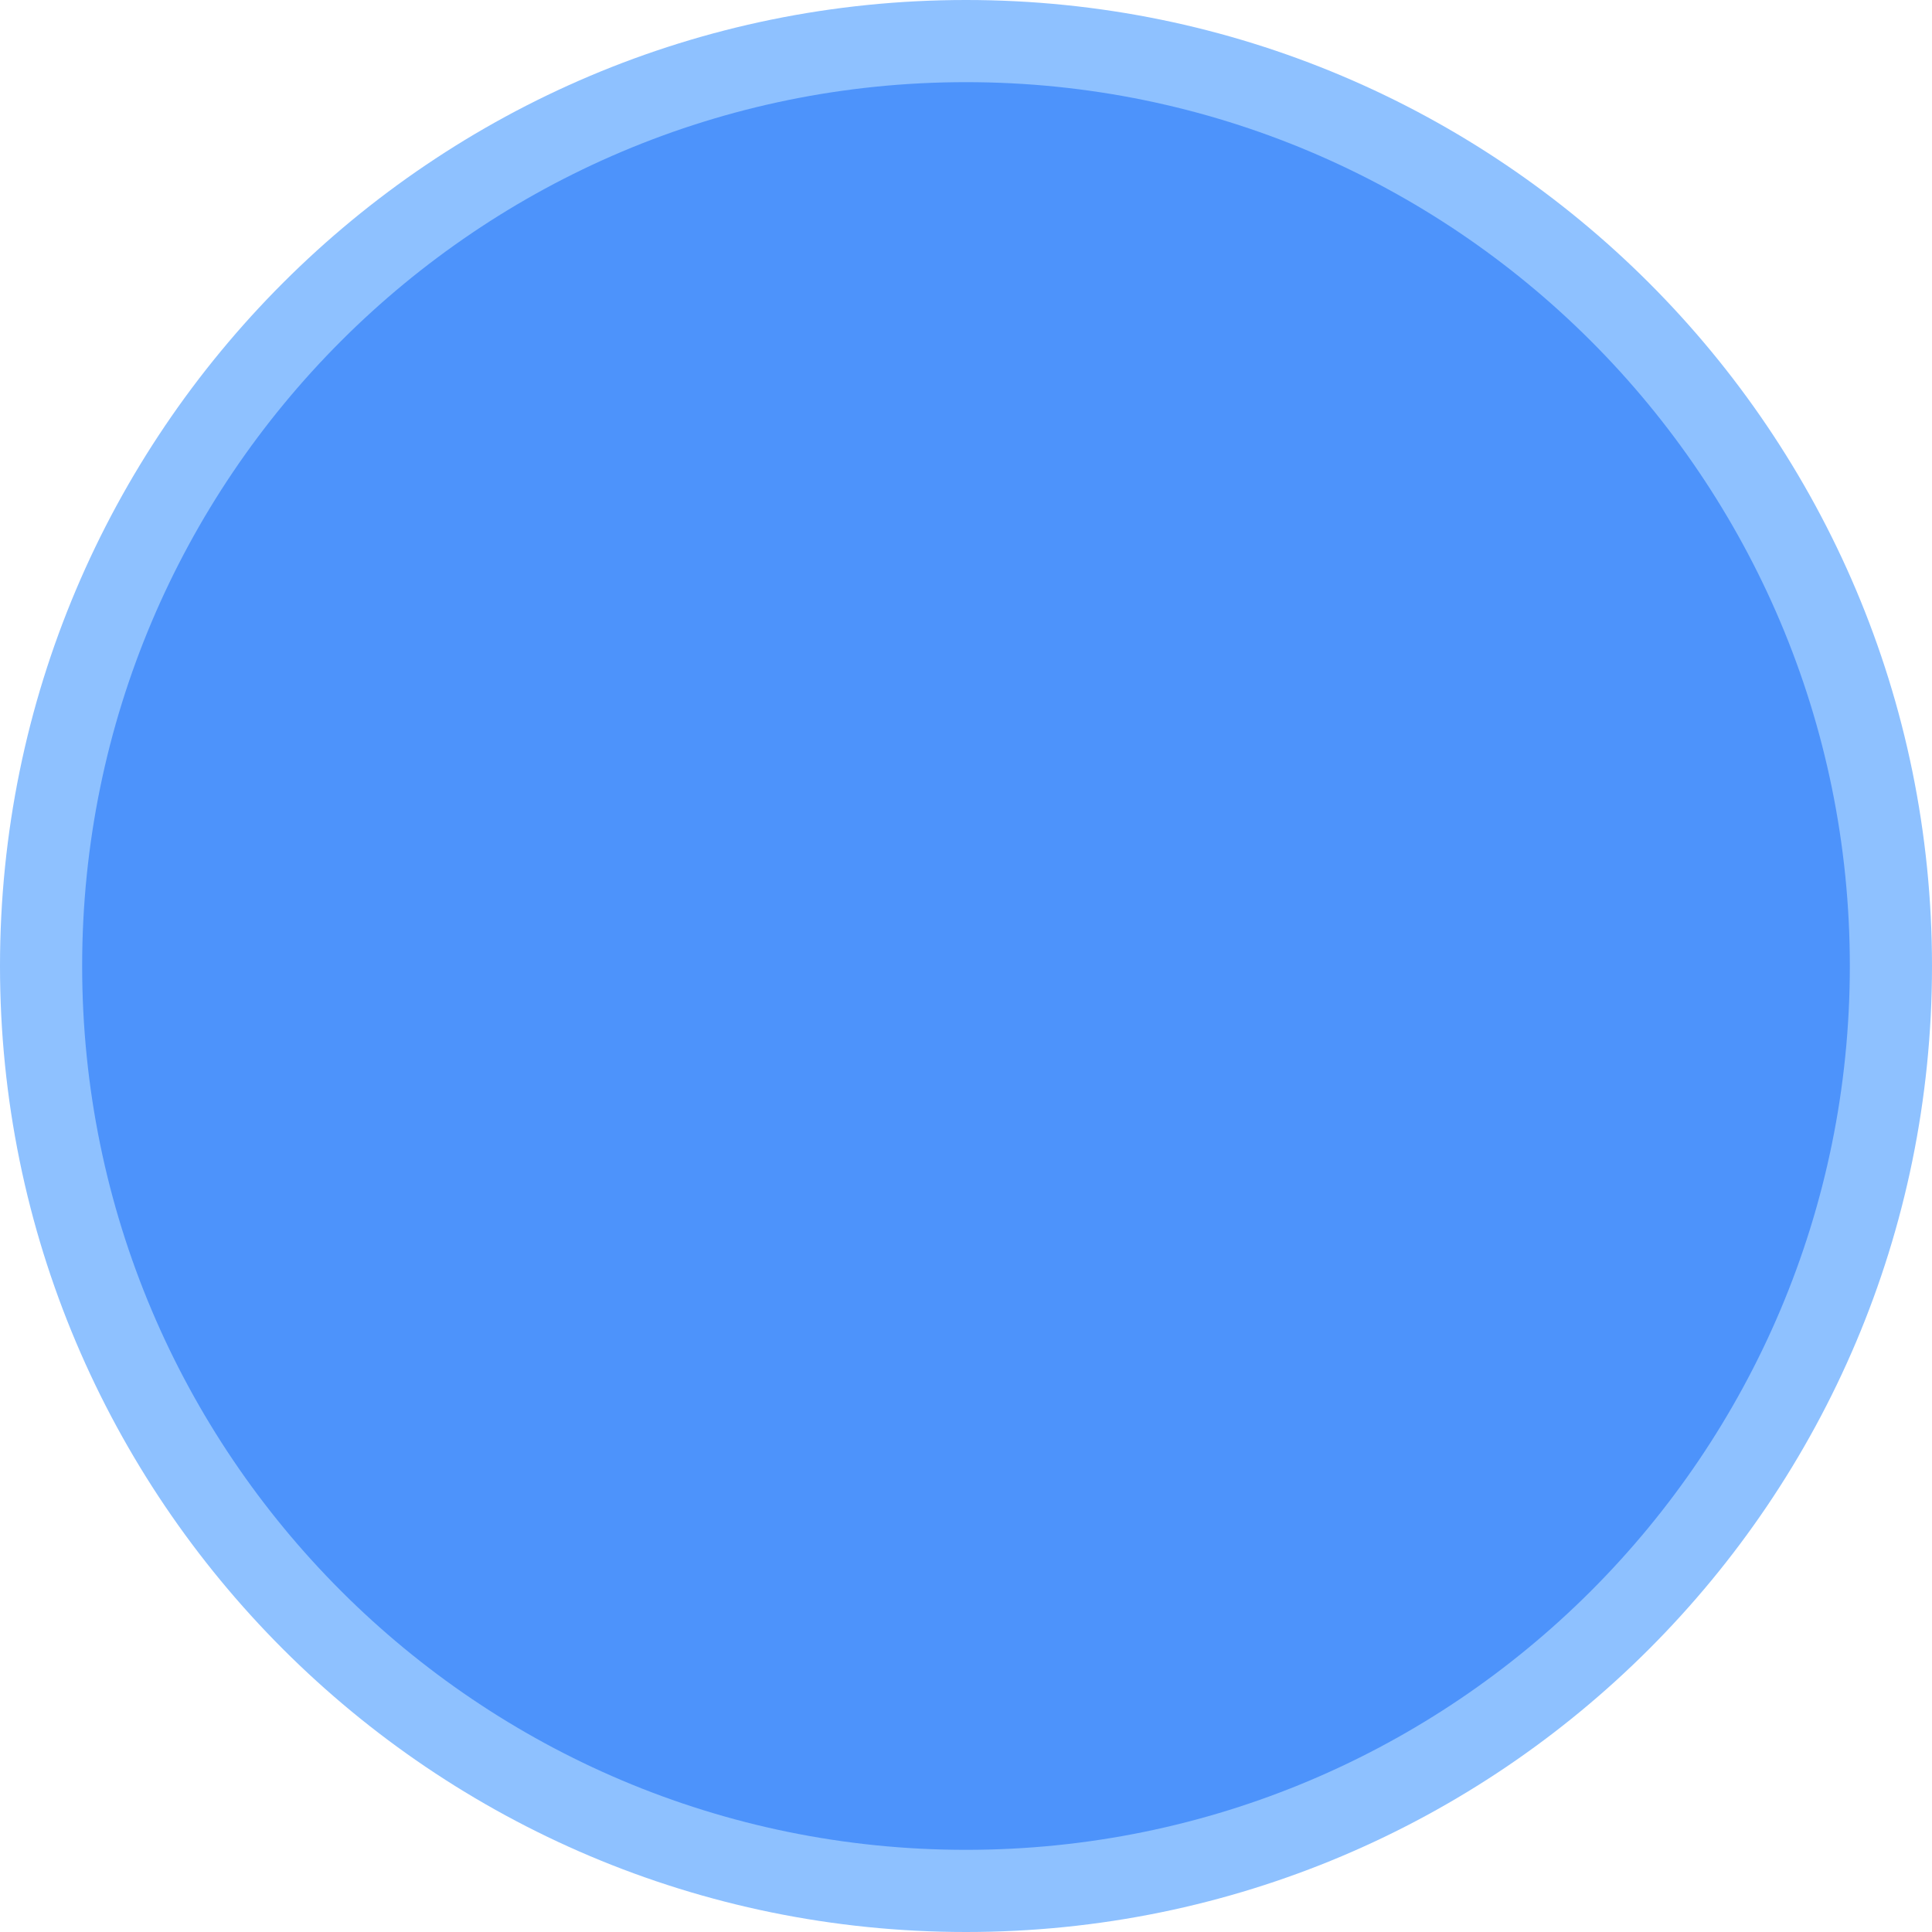
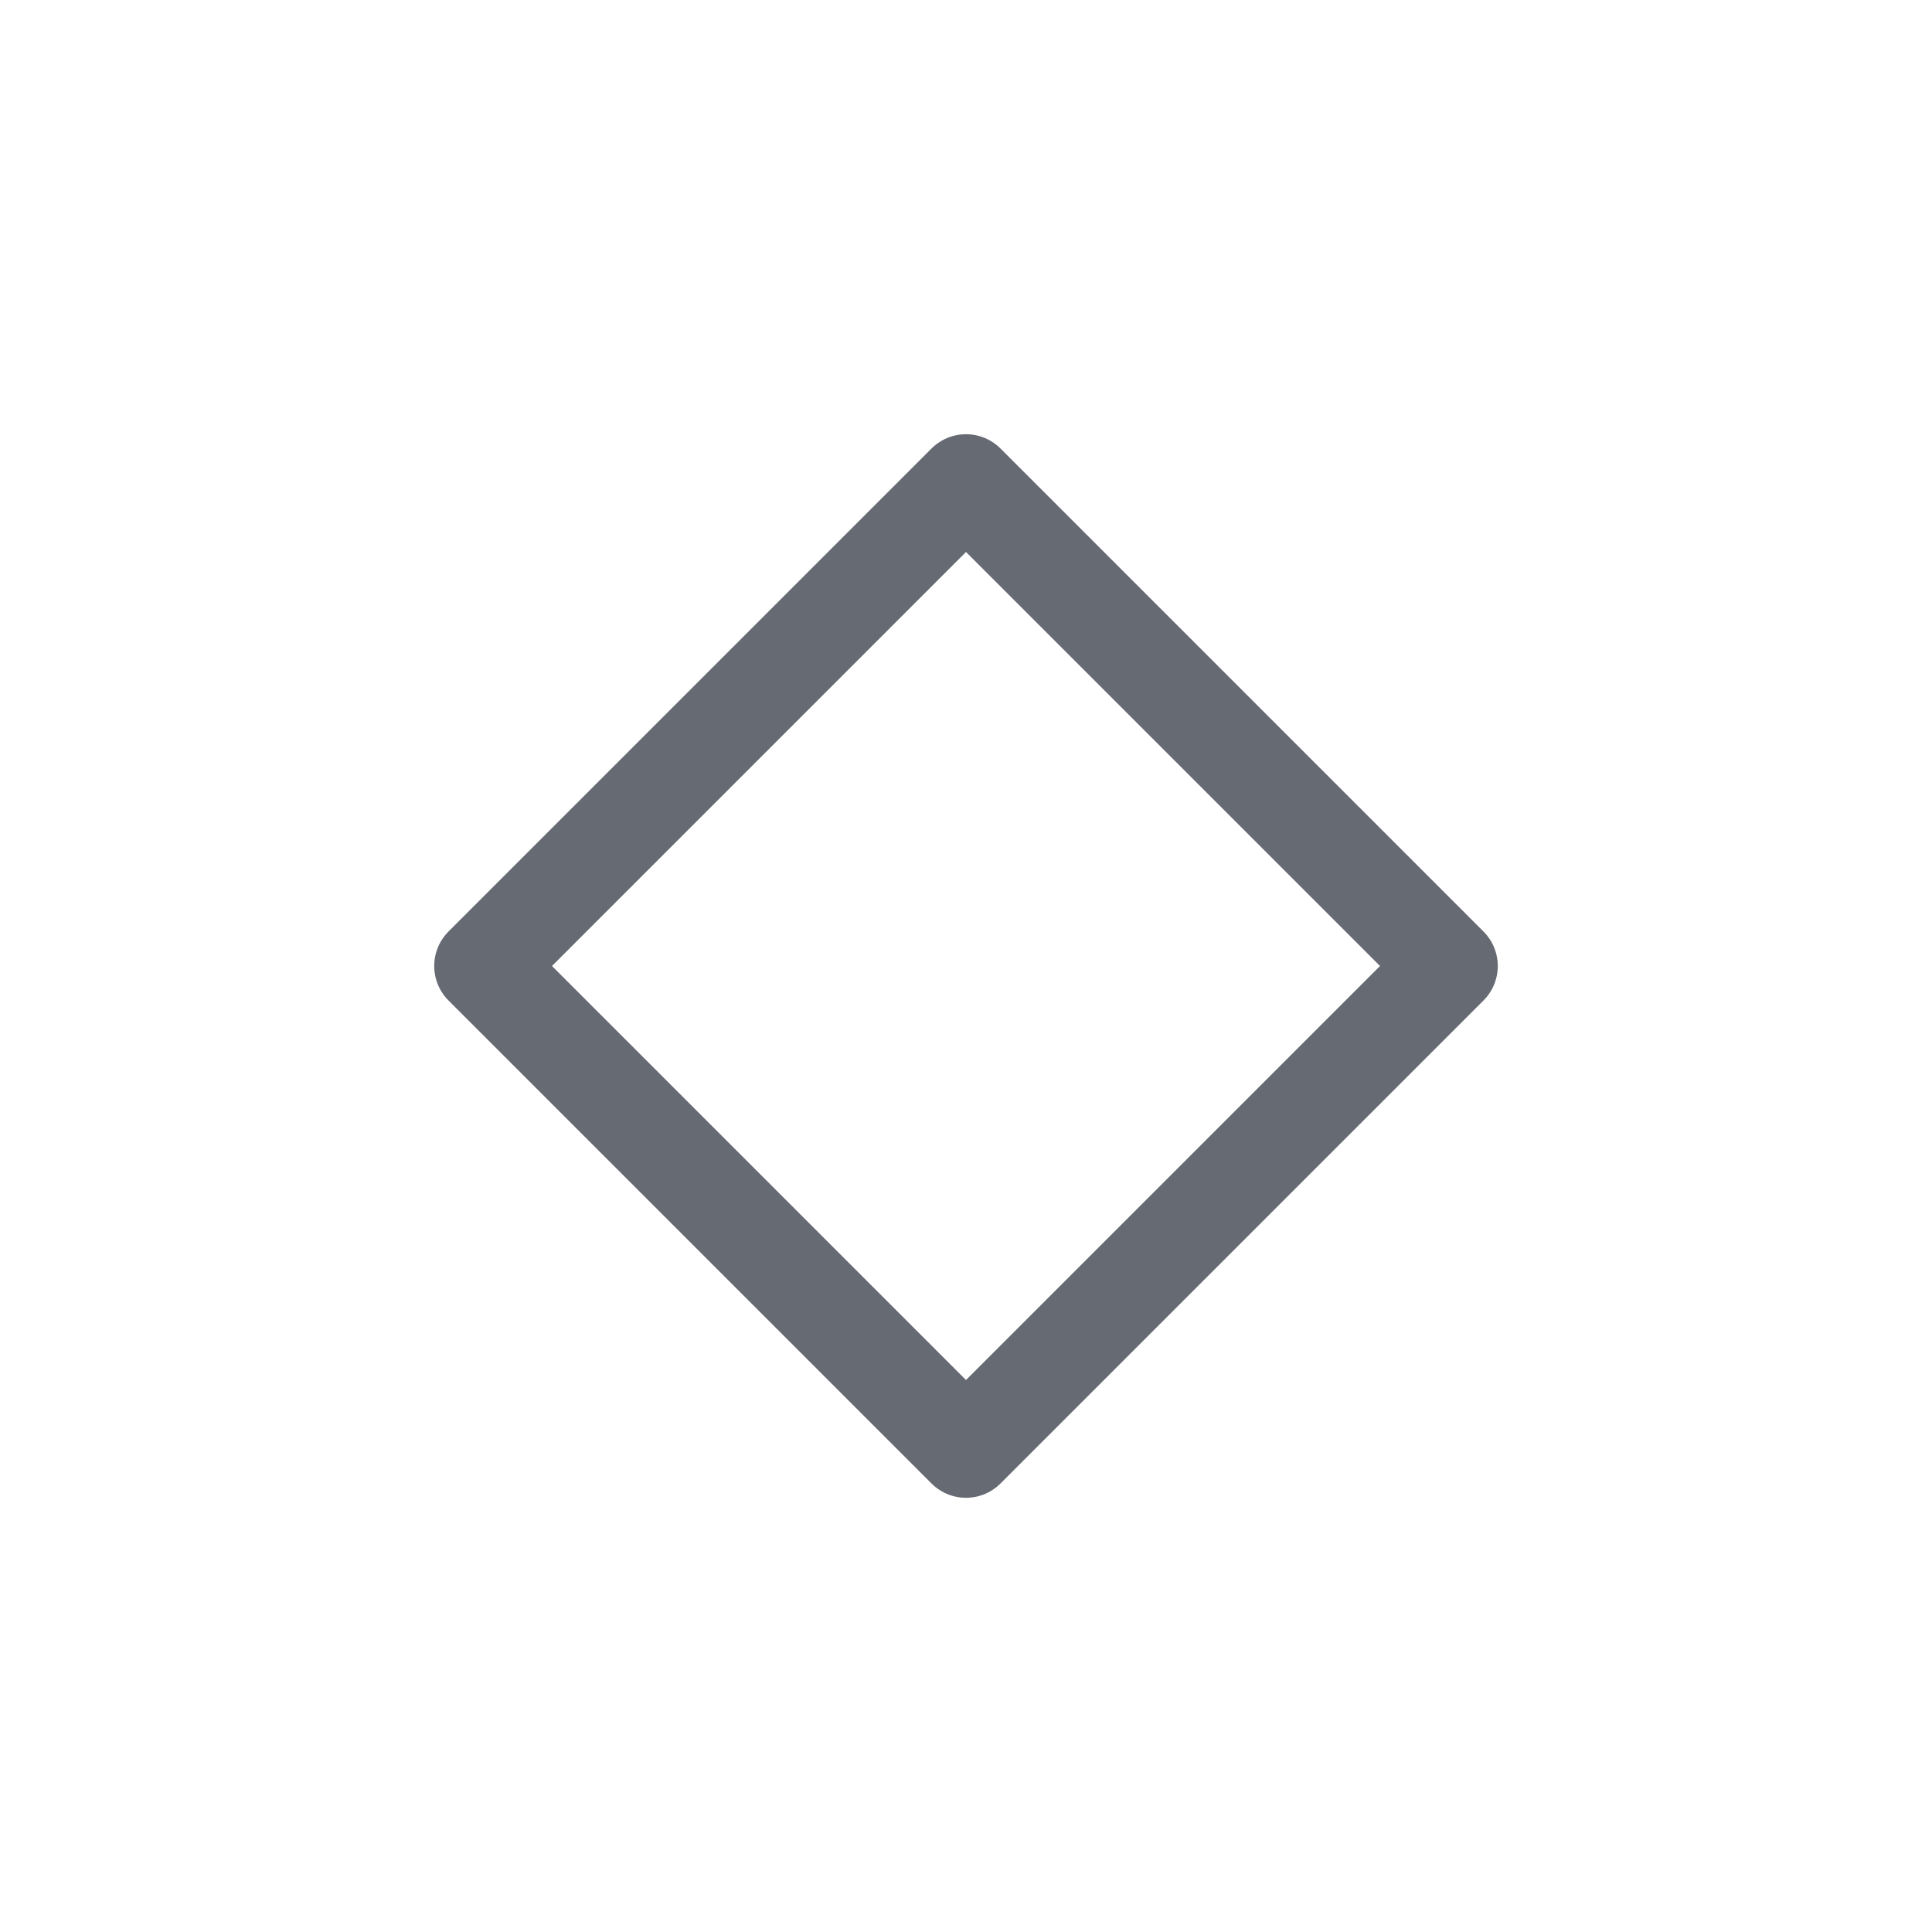
<svg xmlns="http://www.w3.org/2000/svg" viewBox="0 0 50 50" version="1.2" baseProfile="tiny">
  <defs>
</defs>
  <g fill="none" stroke="black" stroke-width="1" fill-rule="evenodd" stroke-linecap="square" stroke-linejoin="bevel">
-     <g fill="#1d83ff" fill-opacity="1" stroke="none" transform="matrix(0.0548336,0,0,-0.0548338,-0.327859,50.2673)" font-family="JetBrainsMono Nerd Font" font-size="11" font-weight="400" font-style="normal" opacity="0.5">
-       <path vector-effect="none" fill-rule="evenodd" d="M461.904,4.875 C713.705,4.875 917.829,208.996 917.829,460.8 C917.829,712.596 713.705,916.721 461.904,916.721 C210.105,916.721 5.979,712.596 5.979,460.8 C5.979,208.996 210.105,4.875 461.904,4.875 " />
+     <g fill="none" stroke="#666a73" stroke-opacity="1" stroke-width="1.01" stroke-linecap="round" stroke-linejoin="round" transform="matrix(2.5,0,0,2.5,2.5,2.5)" font-family="Noto Sans" font-size="10" font-weight="400" font-style="normal">
+       <path vector-effect="none" fill-rule="evenodd" d="M4,9 L9,4 L14,9 L9,14 L4,9" />
    </g>
-     <g fill="#0c65f7" fill-opacity="1" stroke="none" transform="matrix(0.0548336,0,0,-0.0548338,-0.327859,50.2673)" font-family="JetBrainsMono Nerd Font" font-size="11" font-weight="400" font-style="normal" opacity="0.5">
-       <path vector-effect="none" fill-rule="evenodd" d="M461.904,43.65 C692.288,43.65 879.05,230.413 879.05,460.8 C879.05,691.179 692.288,877.946 461.904,877.946 C231.521,877.946 44.754,691.179 44.754,460.8 C44.754,230.413 231.521,43.65 461.904,43.65 " />
-     </g>
-     <g fill="none" stroke="#000000" stroke-opacity="1" stroke-width="1" stroke-linecap="square" stroke-linejoin="bevel" transform="matrix(1,0,0,1,0,0)" font-family="JetBrainsMono Nerd Font" font-size="11" font-weight="400" font-style="normal">
+     <g fill="none" stroke="#000000" stroke-opacity="1" stroke-width="1" stroke-linecap="square" stroke-linejoin="bevel" transform="matrix(1,0,0,1,0,0)" font-family="Noto Sans" font-size="10" font-weight="400" font-style="normal">
</g>
  </g>
</svg>
